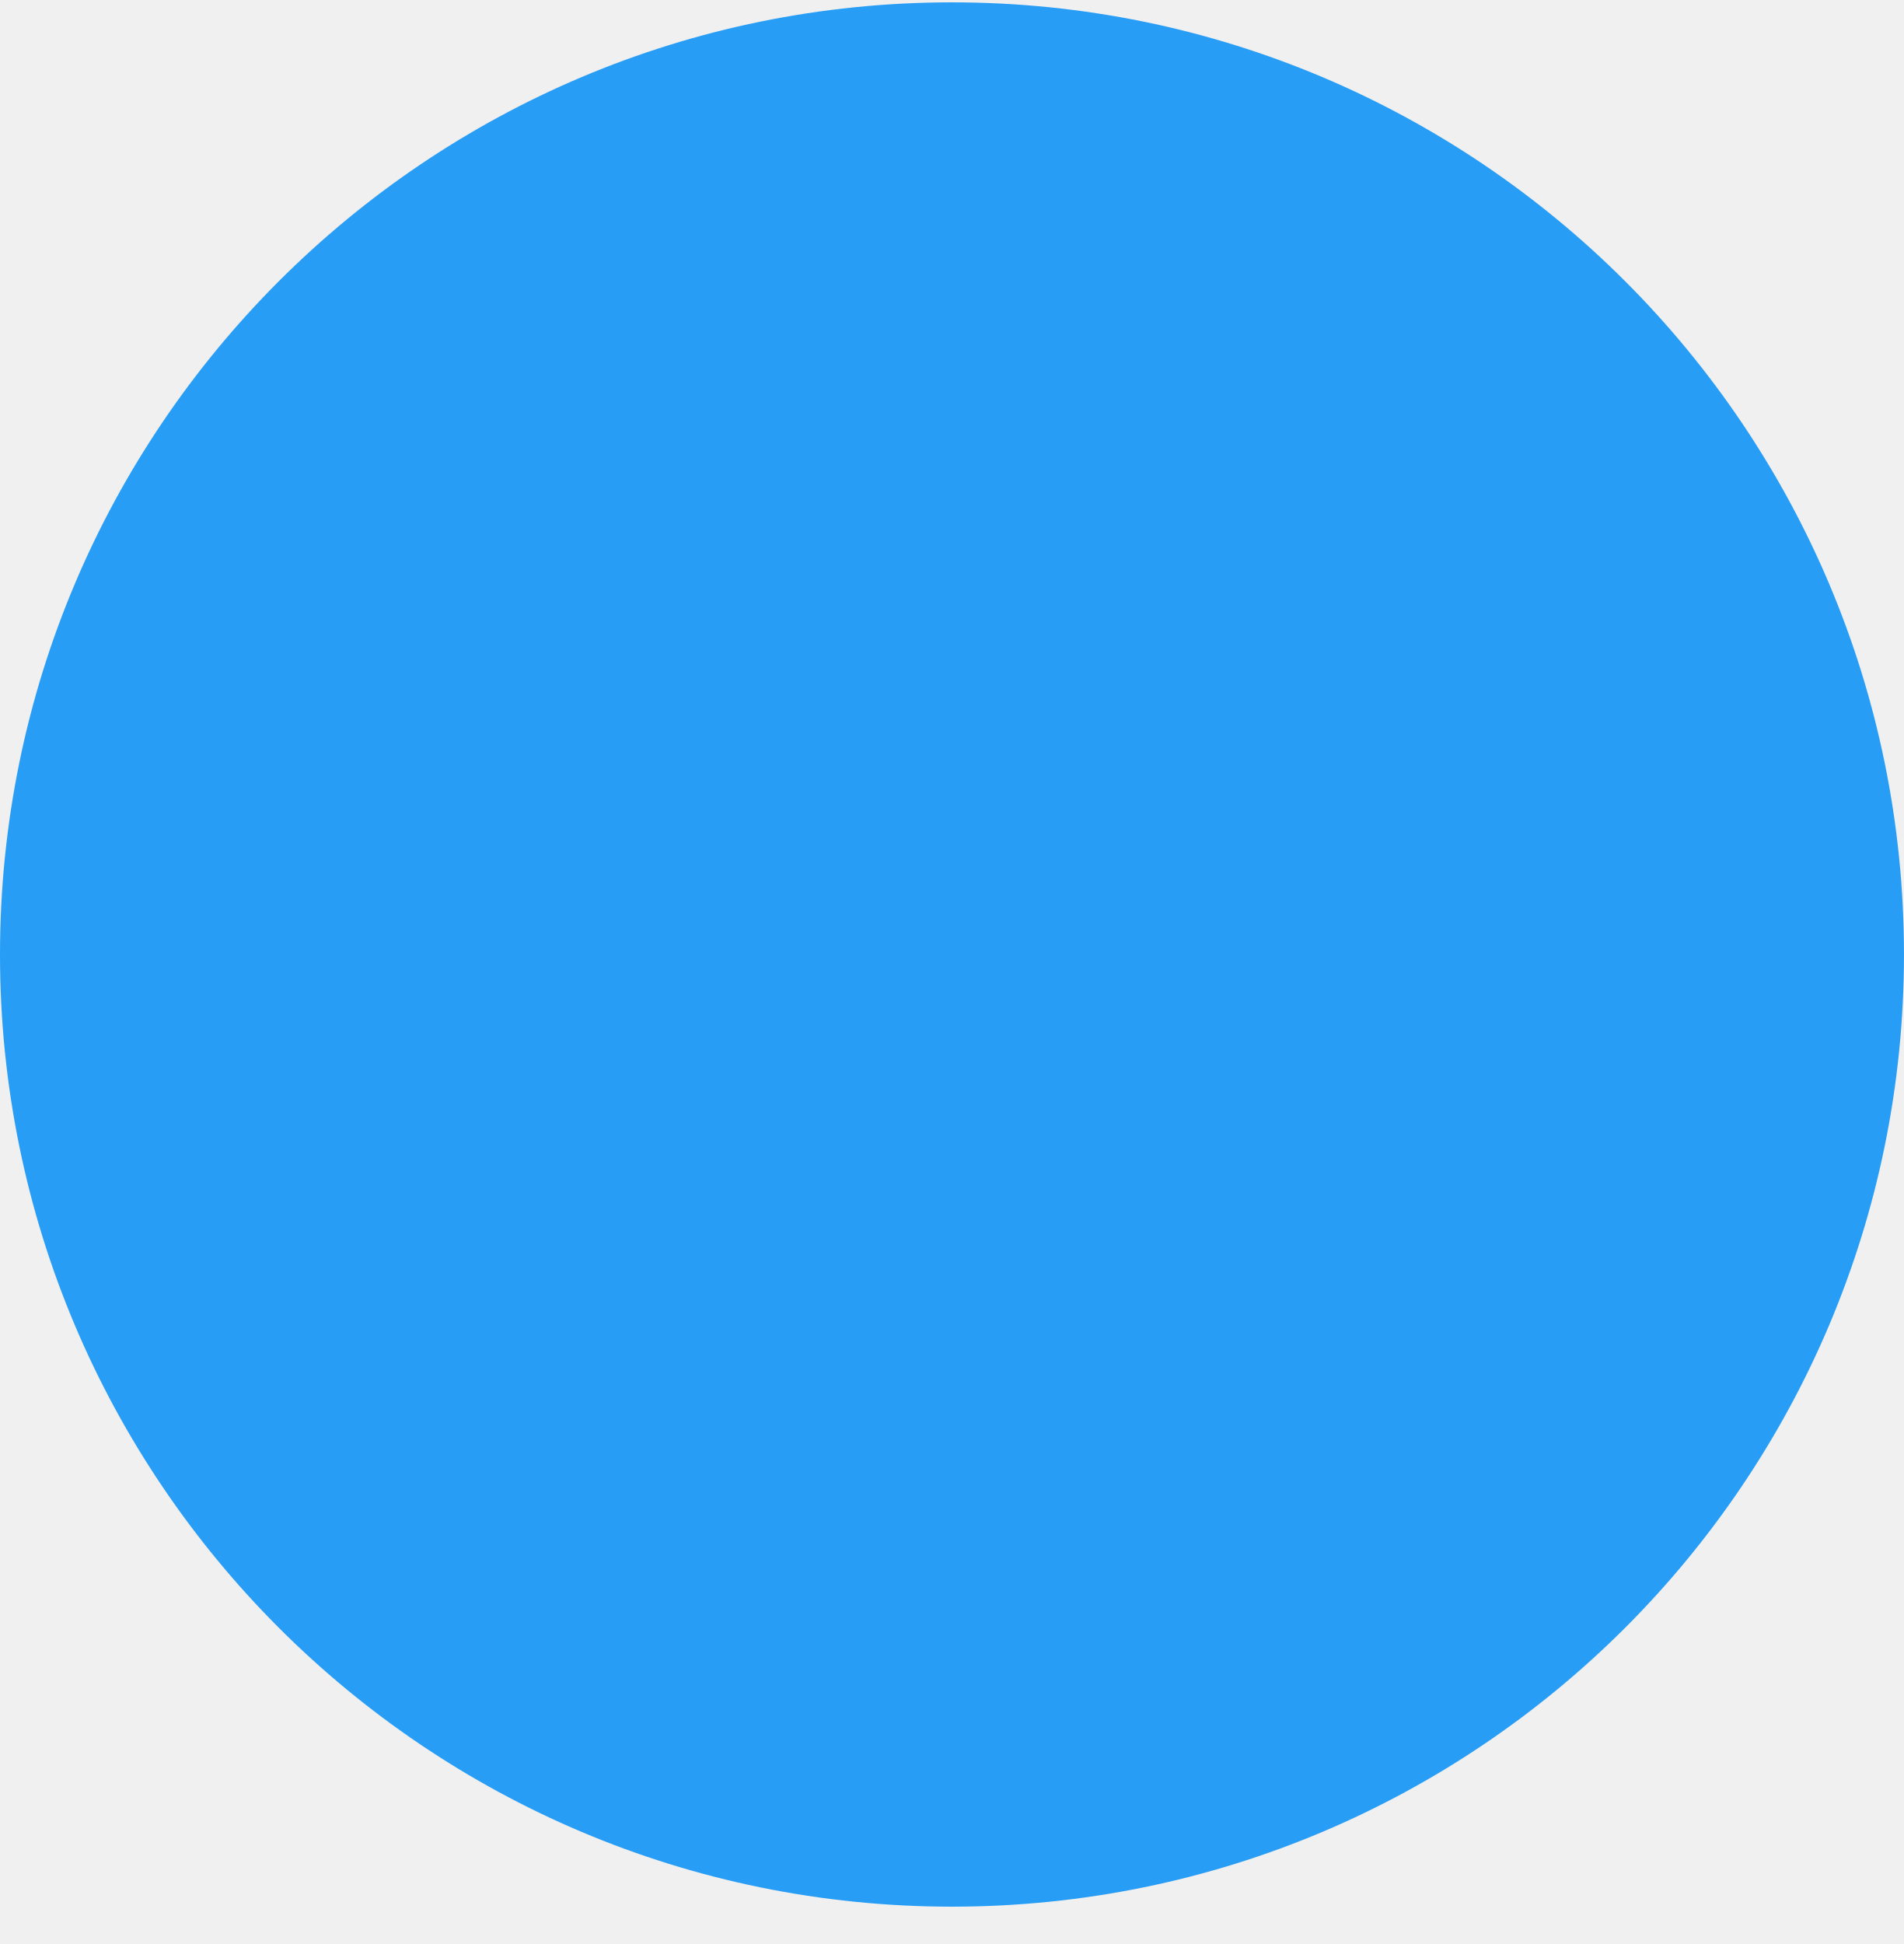
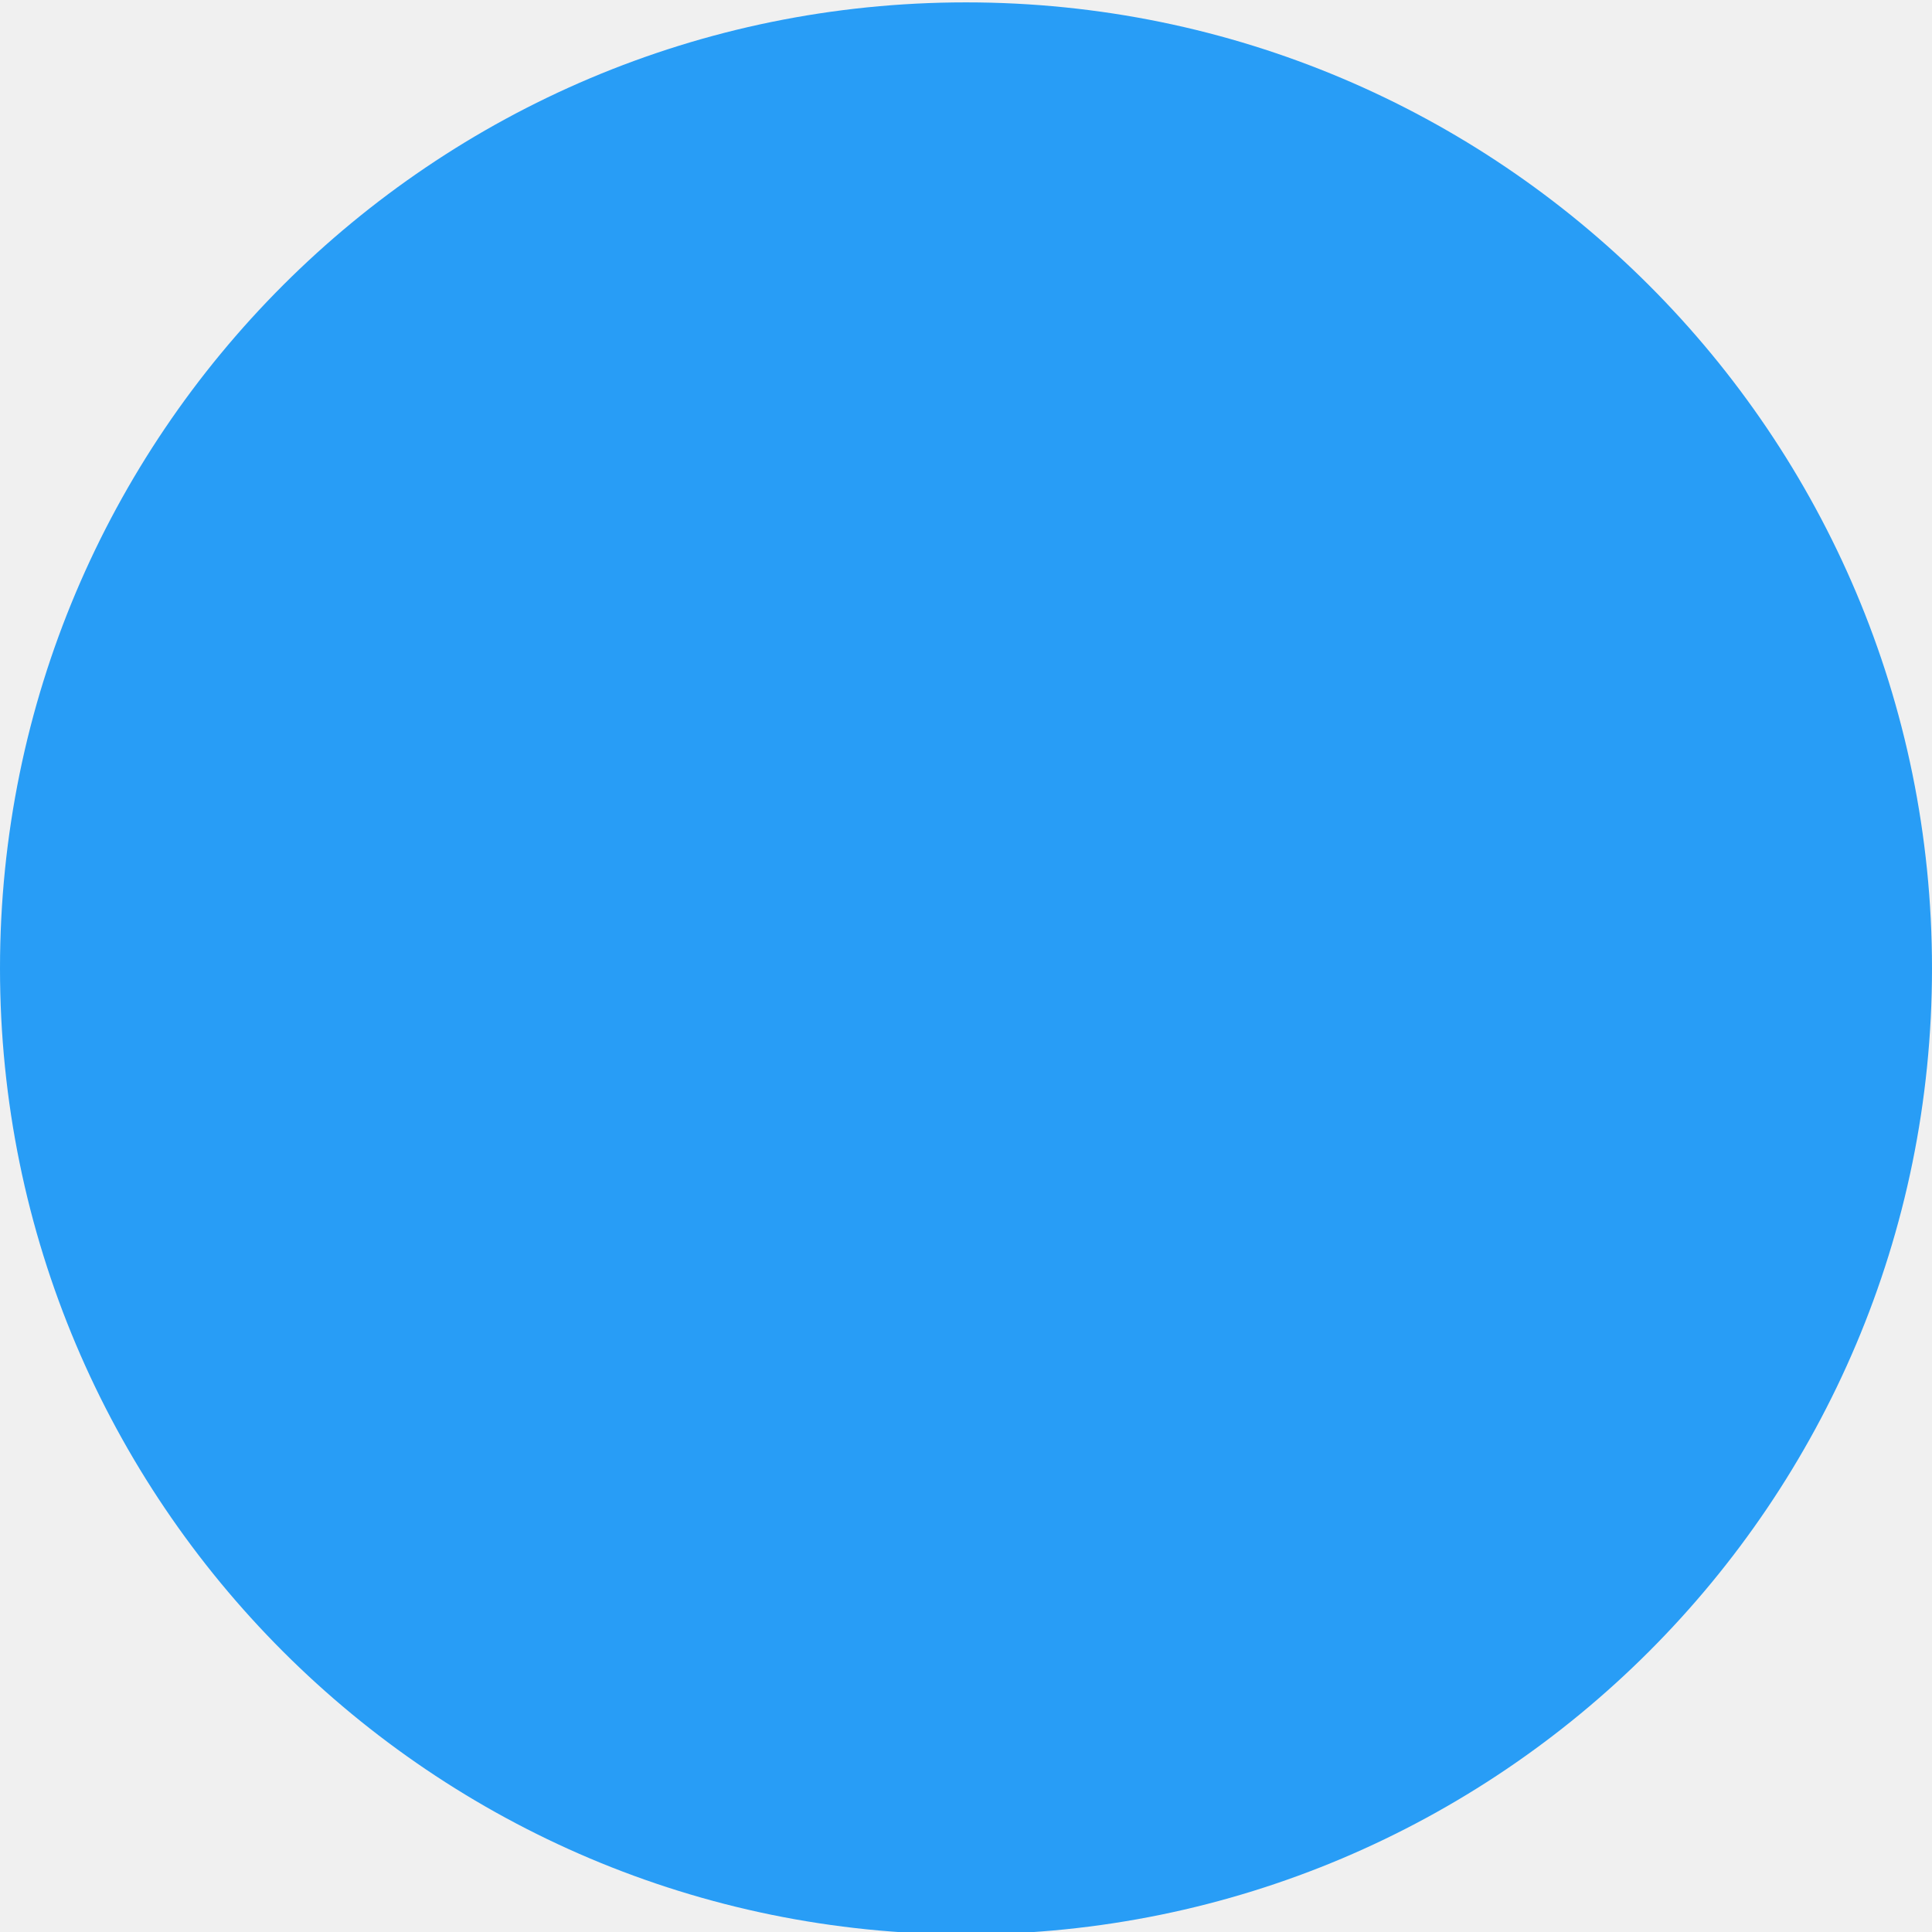
- <svg xmlns="http://www.w3.org/2000/svg" width="48" height="49" viewBox="0 0 48 49" fill="none">
+ <svg xmlns="http://www.w3.org/2000/svg" width="48" height="48" viewBox="0 0 48 48" fill="none">
  <g clip-path="url(#clip0_2288_864)">
    <circle cx="24" cy="24.059" r="24" fill="#289DF6" />
  </g>
  <defs>
    <clipPath id="clip0_2288_864">
      <rect width="48" height="48" fill="white" transform="translate(0 0.0585938)" />
    </clipPath>
  </defs>
</svg>
